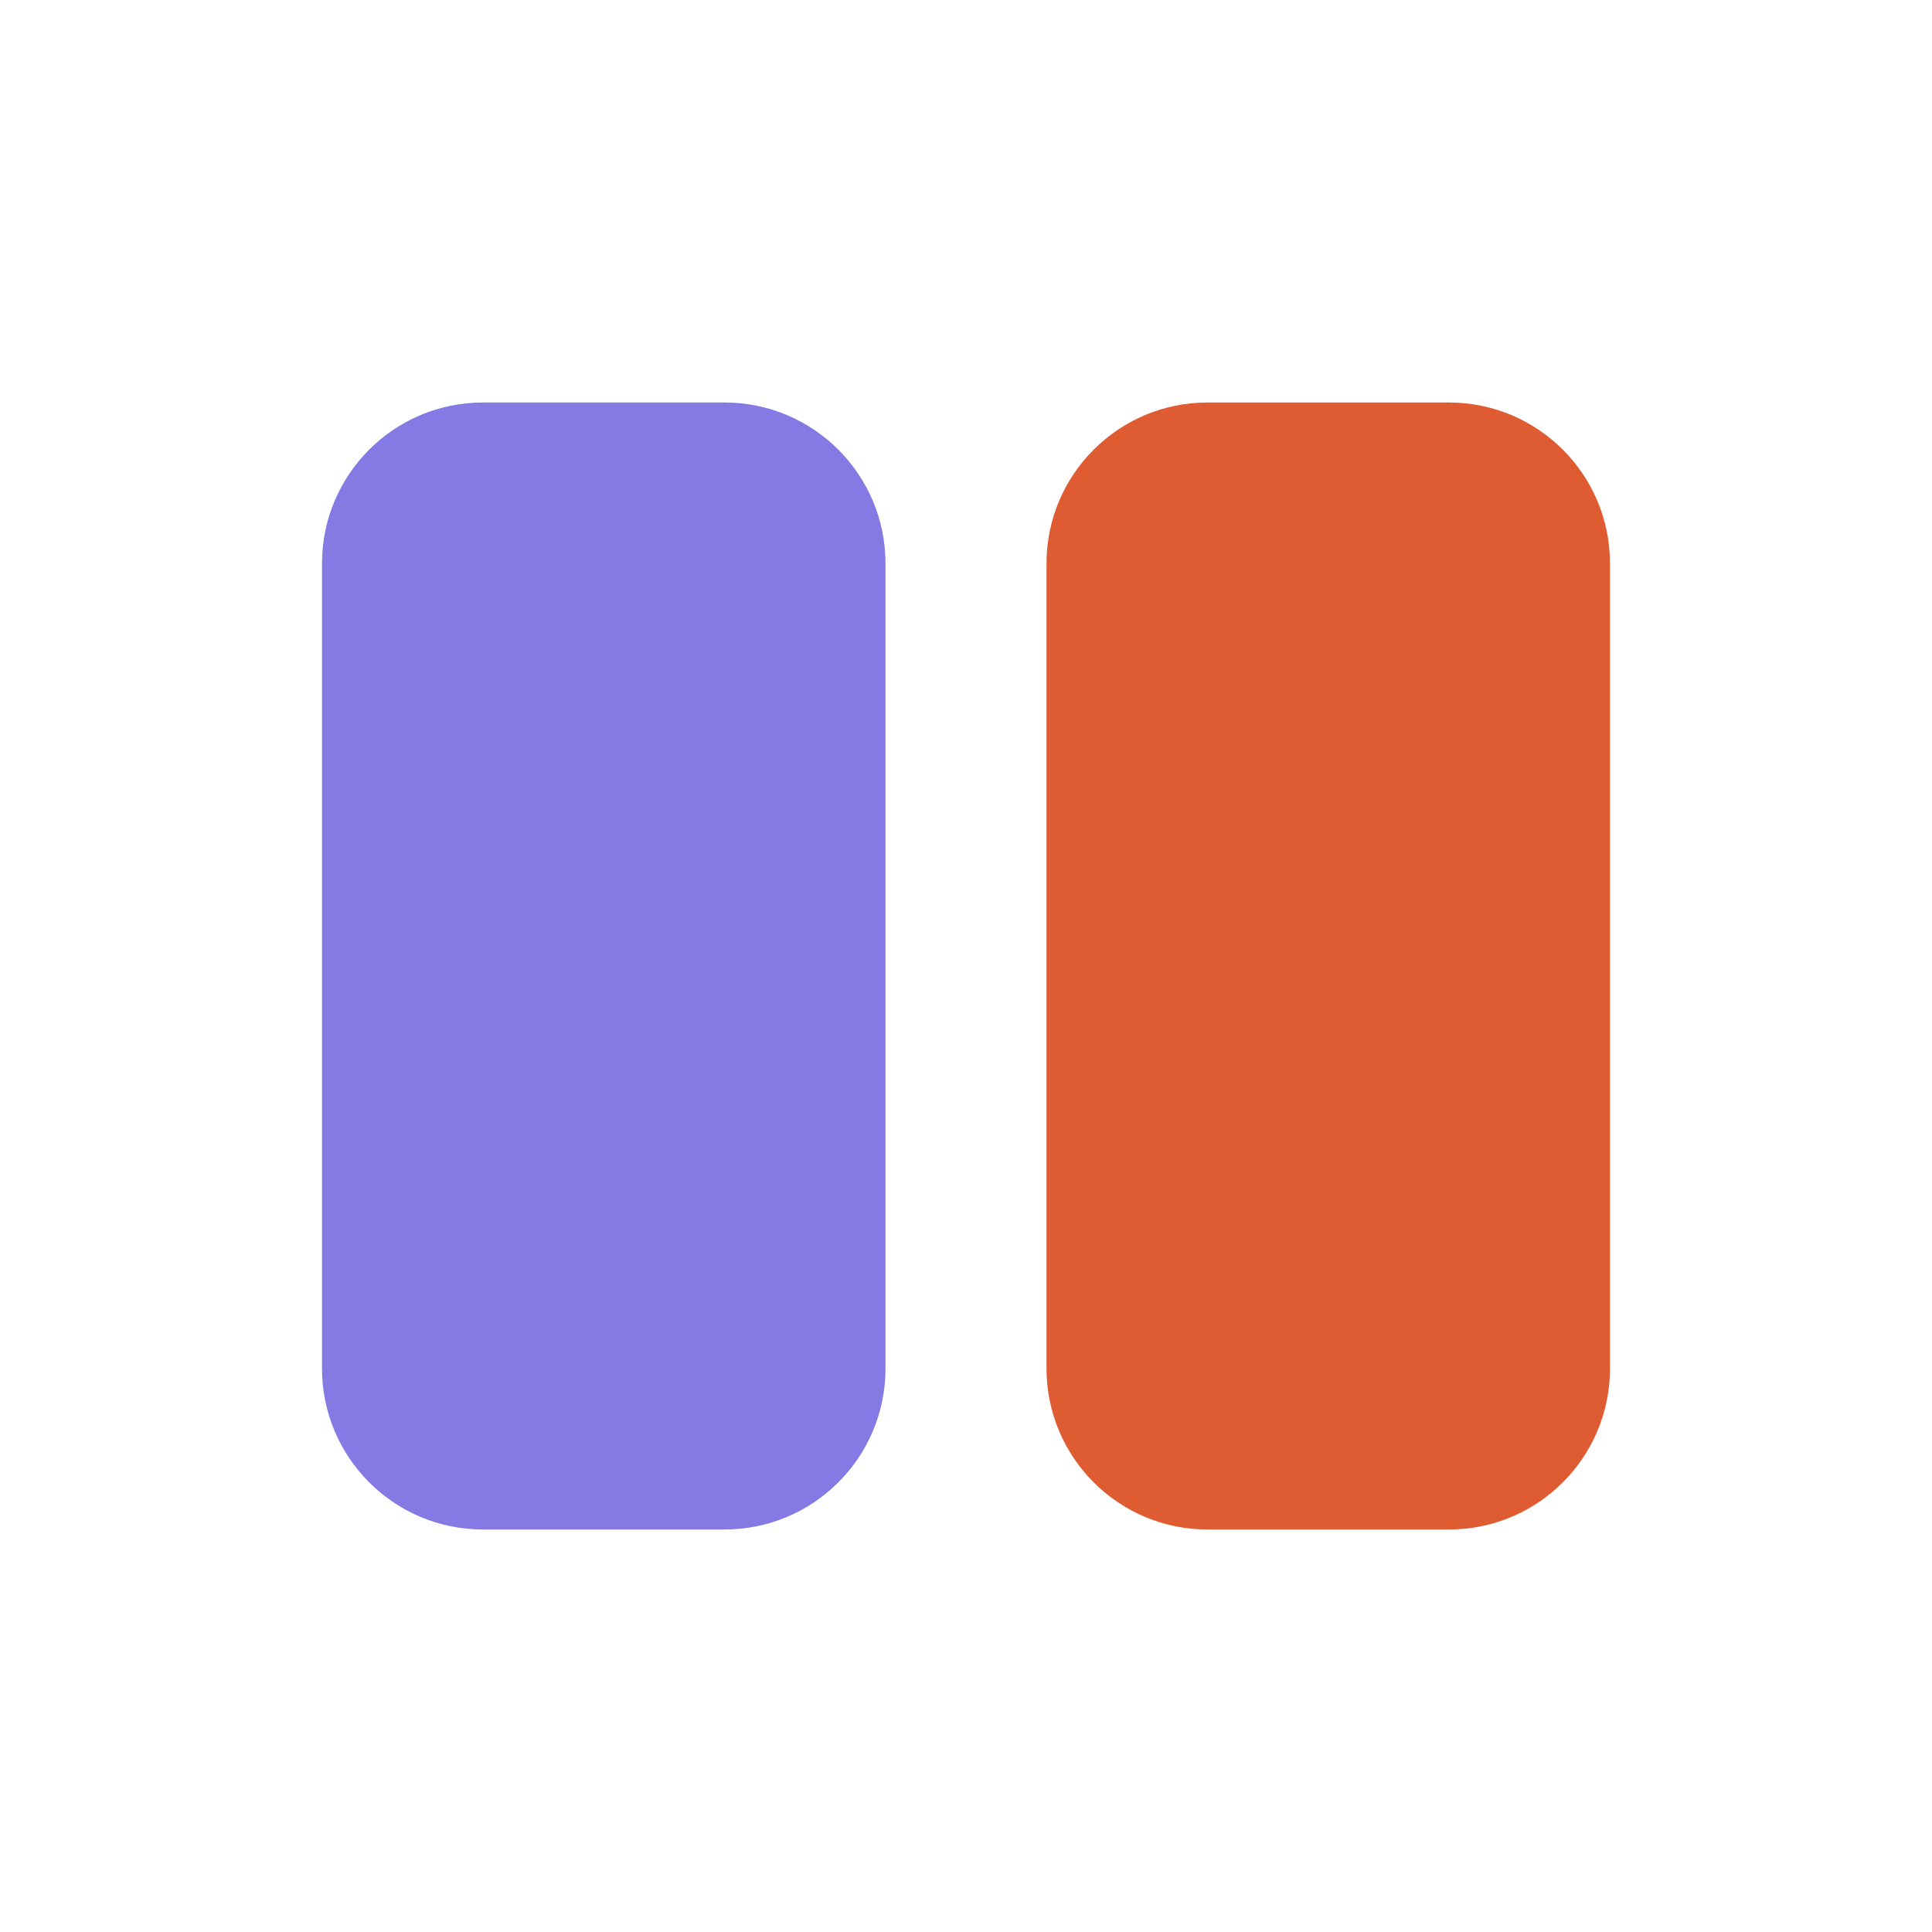
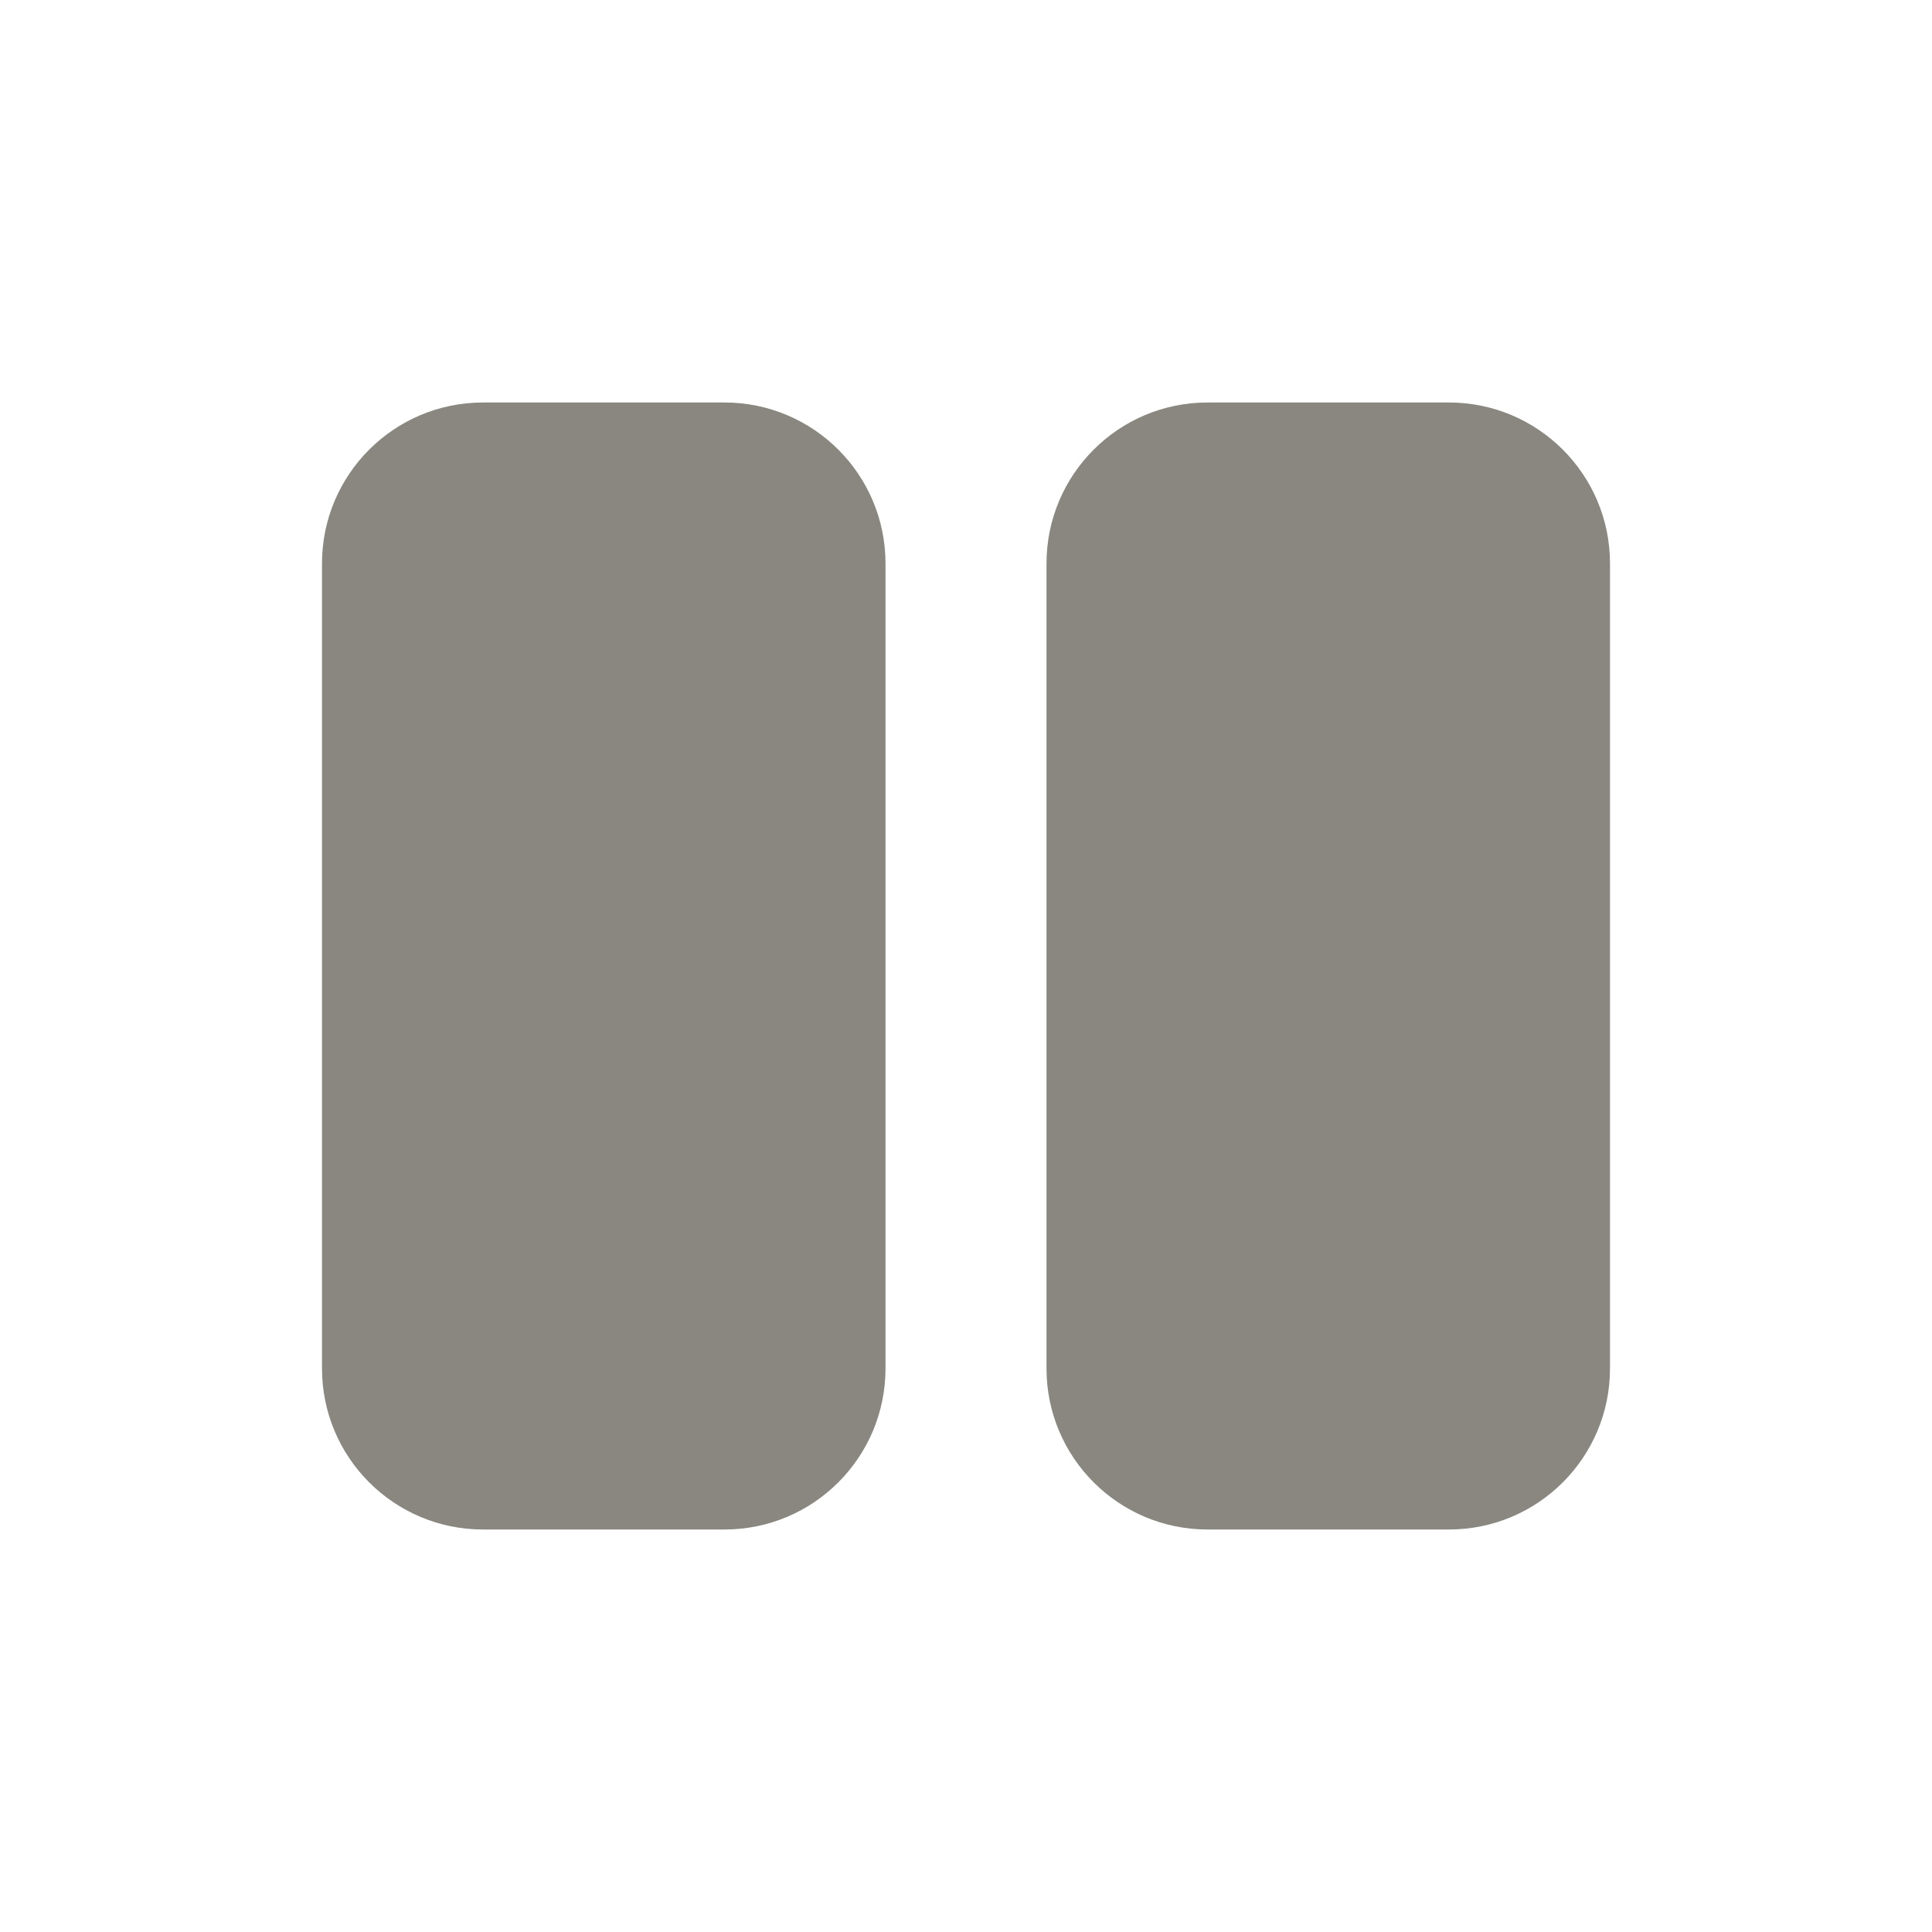
<svg xmlns="http://www.w3.org/2000/svg" viewBox="0 0 24 24">
-   <rect x="4" y="5" width="7" height="14" rx="2" fill="#8579e3" />
-   <rect x="13" y="5" width="7" height="14" rx="2" fill="#df5c33" />
+   <rect x="4" y="5" width="7" height="14" rx="2" fill="#8a8780" />
+   <rect x="13" y="5" width="7" height="14" rx="2" fill="#8a8780" />
</svg>
